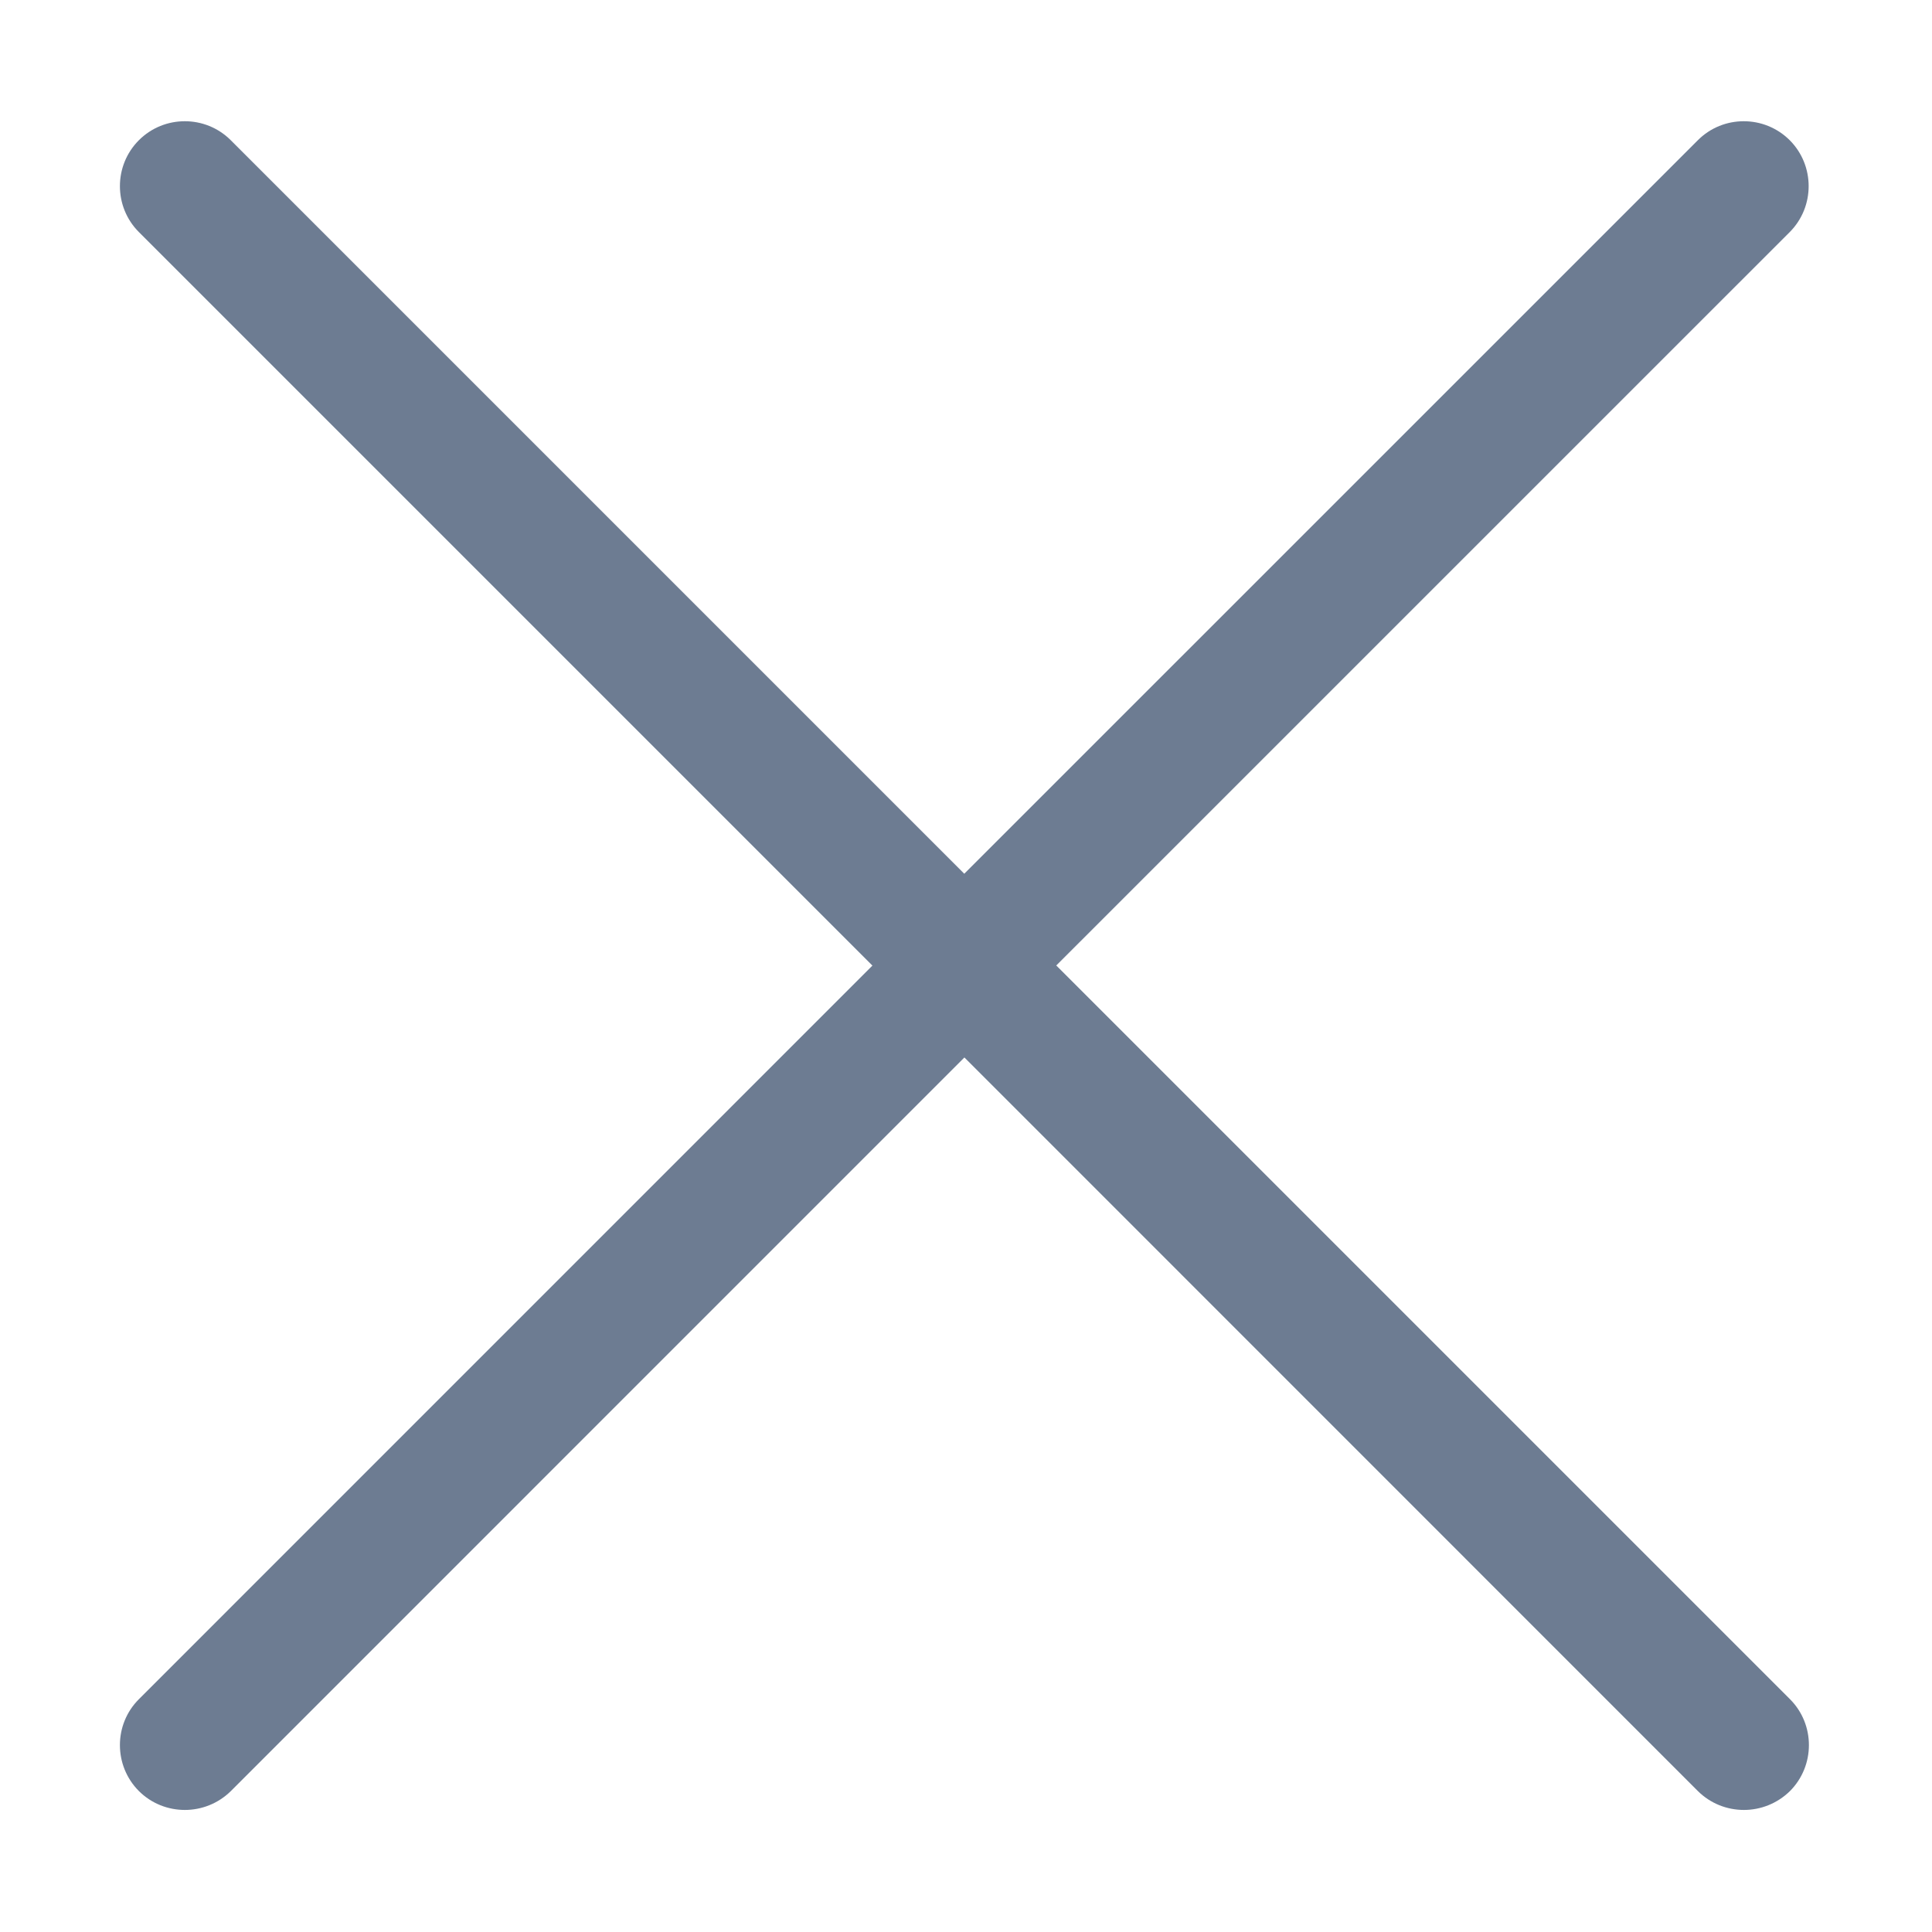
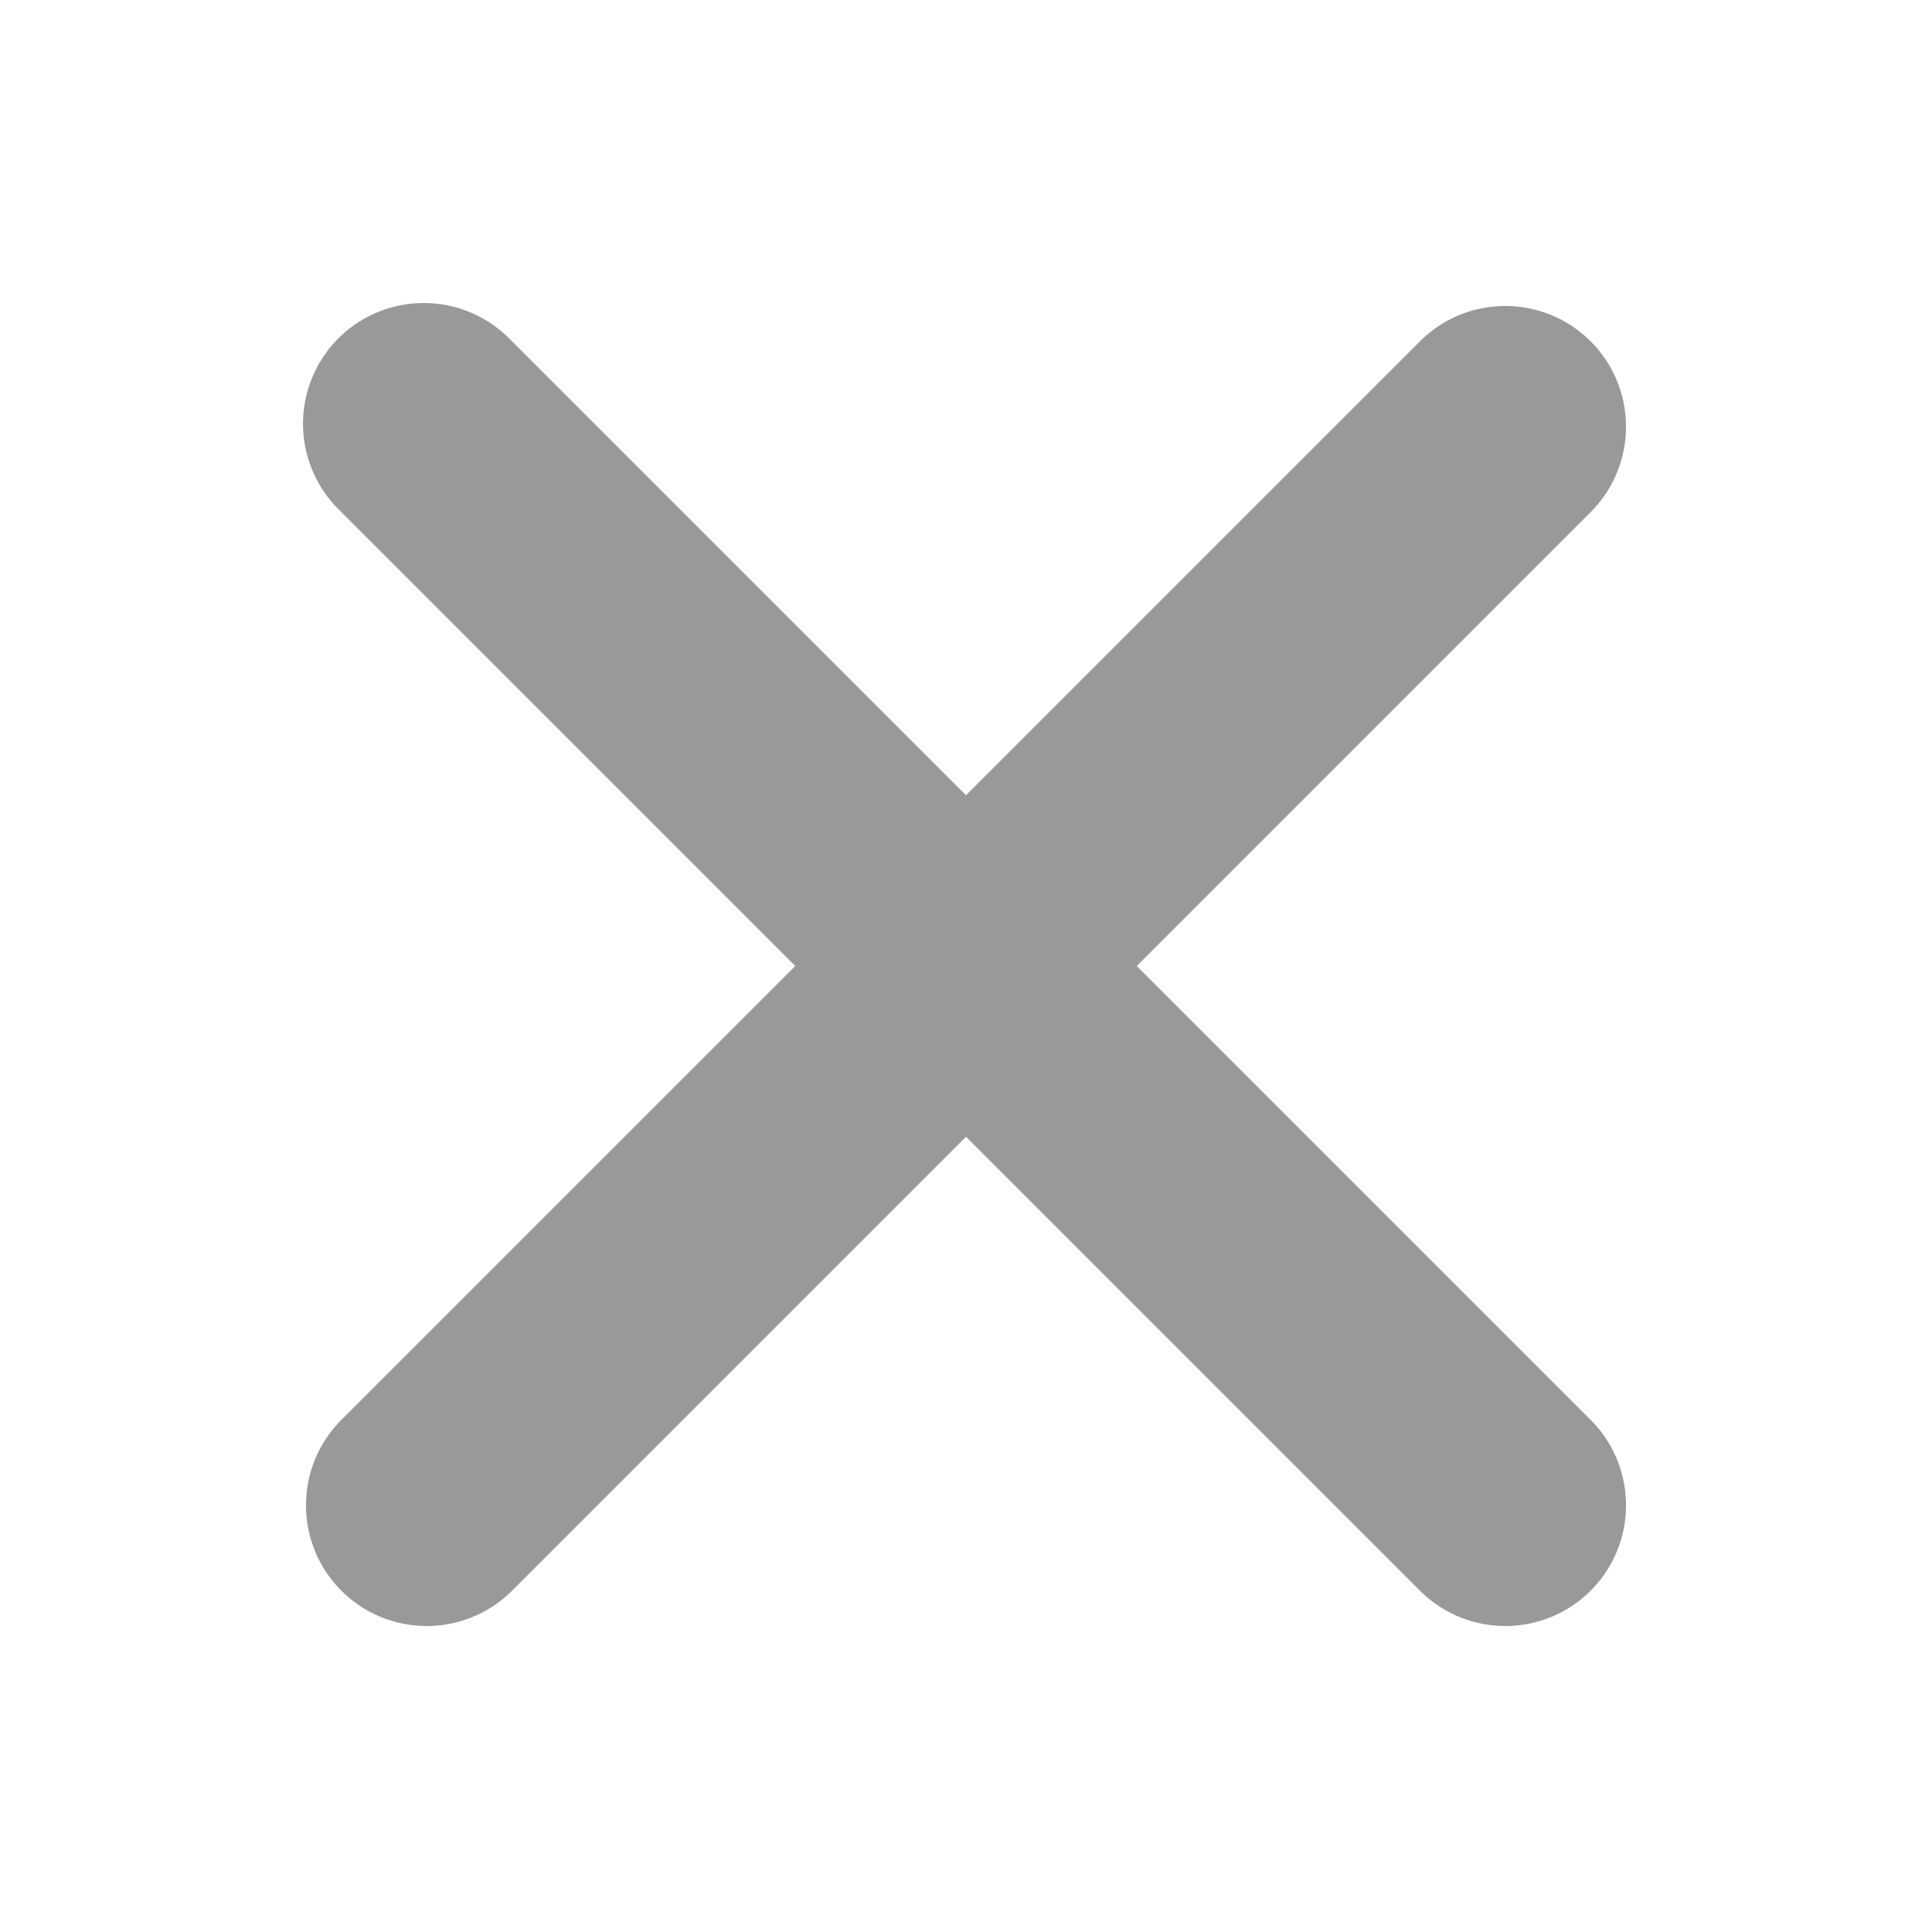
- <svg xmlns="http://www.w3.org/2000/svg" t="1591082290811" class="icon" viewBox="0 0 1024 1024" version="1.1" p-id="8193" width="32" height="32">
-   <path d="M559.779 511.789 948.588 123.009c13.38-13.42 13.38-35.276 0-48.696-13.449-13.409-35.306-13.409-48.686 0L511.081 463.103 122.302 74.312c-13.409-13.409-35.267-13.409-48.686 0-13.409 13.42-13.409 35.276 0 48.696L462.397 511.789 73.616 900.61c-13.409 13.379-13.409 35.237 0 48.686 6.764 6.724 15.571 10.013 24.377 10.013 8.808 0 17.624-3.357 24.378-10.013l388.781-388.821 388.75 388.821c6.795 6.724 15.601 10.013 24.409 10.013 8.816 0 17.624-3.357 24.417-10.013 13.378-13.45 13.378-35.307 0-48.686L559.907 511.789 559.779 511.789z" p-id="8194" fill="#6D7C92" />
+ <svg xmlns="http://www.w3.org/2000/svg" t="1594005747834" class="icon" viewBox="0 0 1024 1024" version="1.1" p-id="10676" width="32" height="32">
+   <path d="M753.365 843.861a64 64 0 0 0 90.496-90.496L602.496 512l241.365-241.365a64 64 0 0 0-90.496-90.496L512 421.504 270.635 180.139a64 64 0 1 0-90.496 90.496L421.504 512l-241.365 241.365a64 64 0 0 0 90.496 90.496L512 602.496l241.365 241.365z" p-id="10677" fill="#999999" />
</svg>
